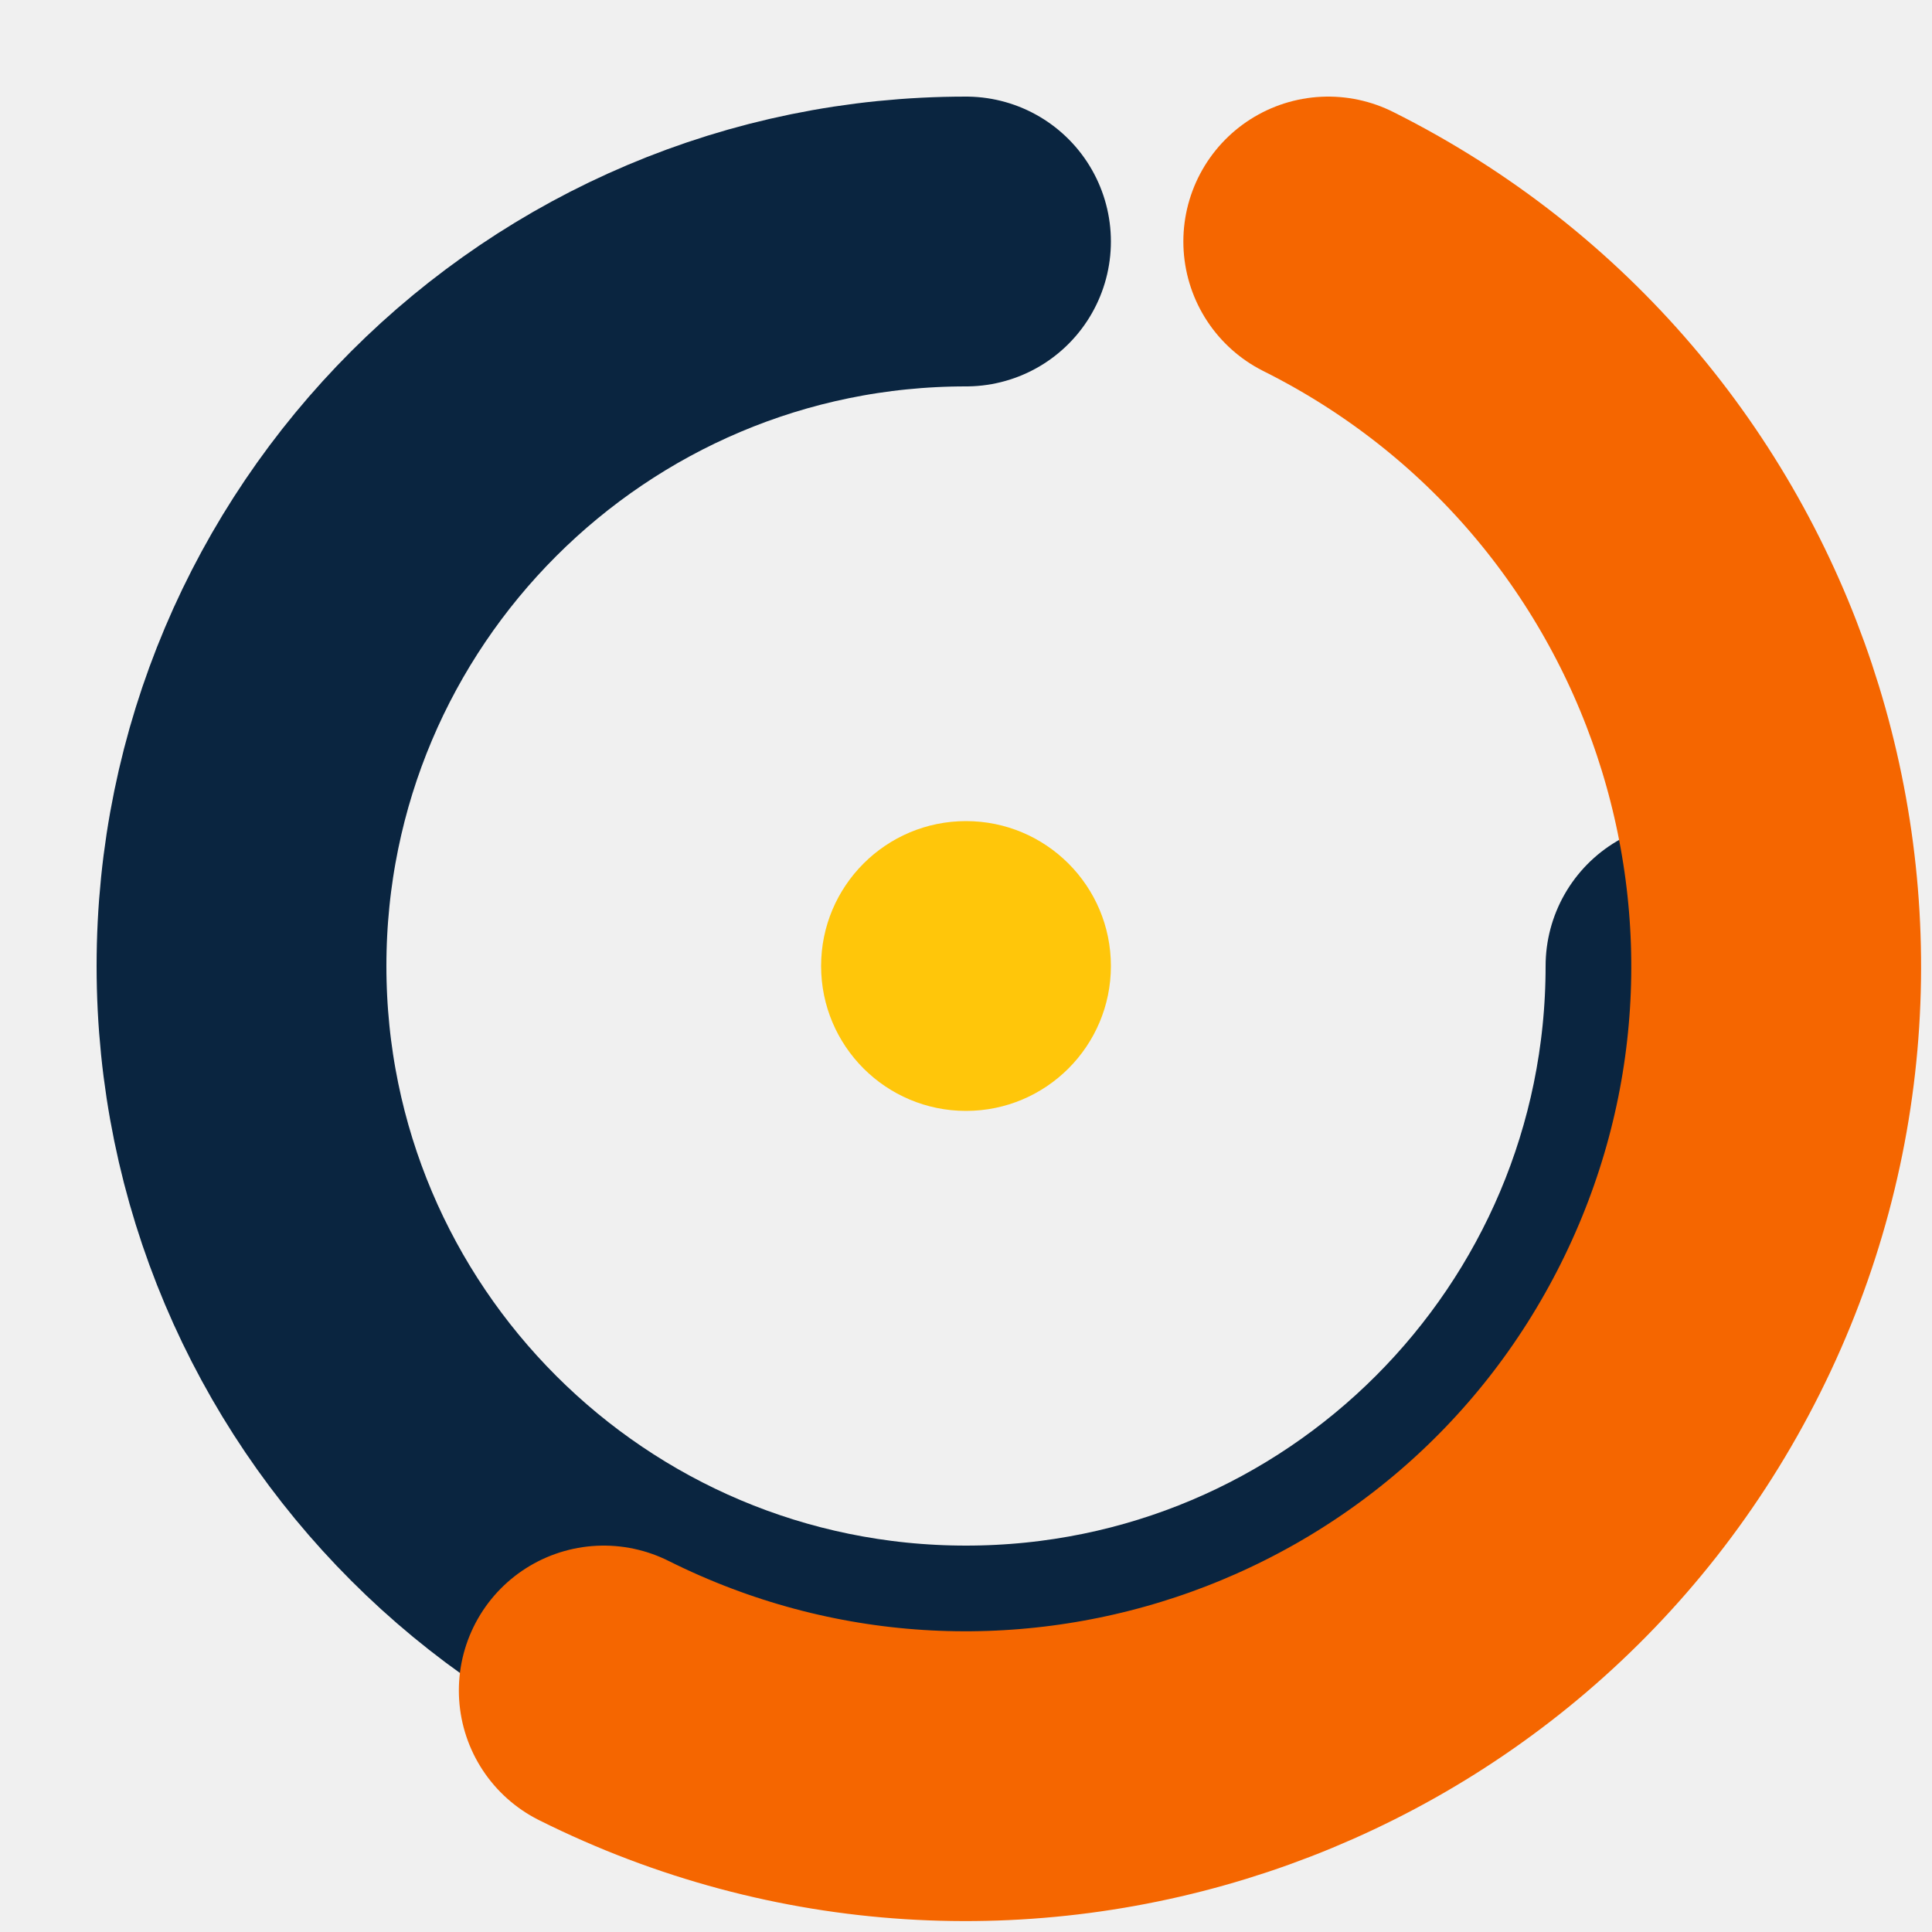
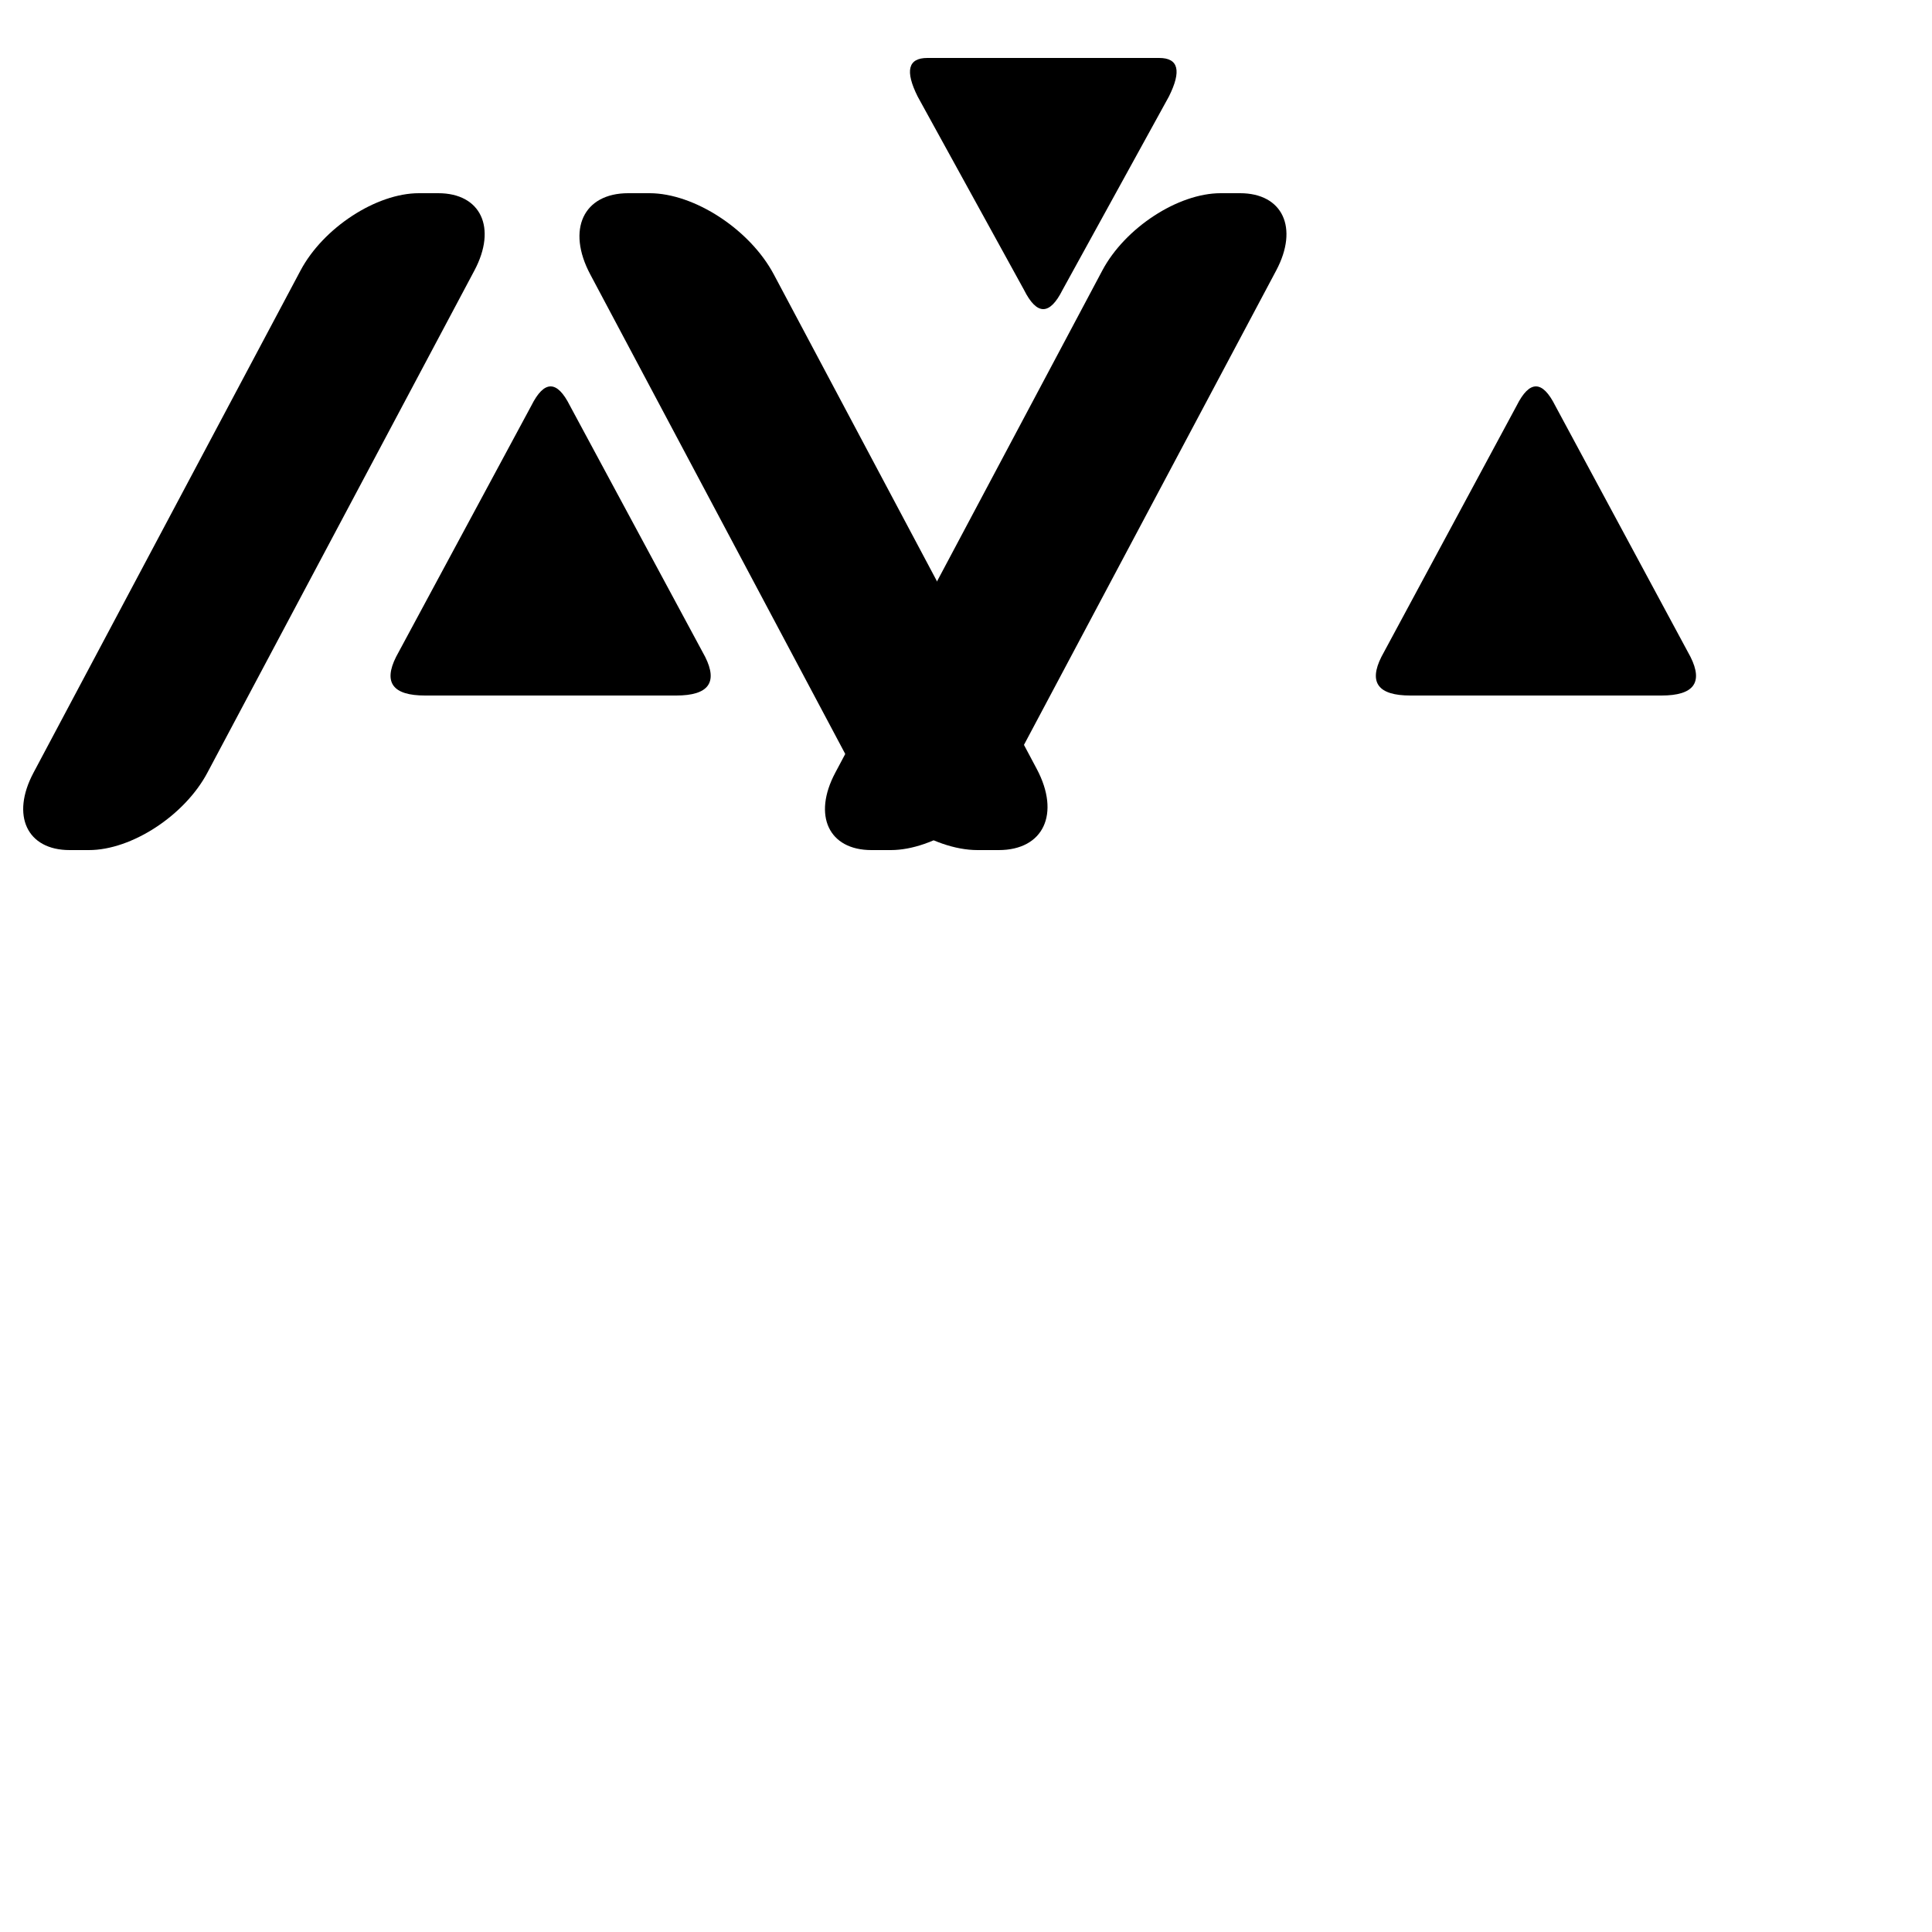
- <svg xmlns="http://www.w3.org/2000/svg" viewBox="0 0 80 80" width="80" height="80">
-   <path d="M 40,10 A 30,30 0 1 0 70,40" fill="none" stroke="#0A2540" stroke-width="12" stroke-linecap="round" />
-   <path d="M 25,70 A 30,30 0 1 0 55,10" fill="none" stroke="#F56600" stroke-width="12" stroke-linecap="round" />
-   <circle cx="40" cy="40" r="6" fill="#FFC60A" />
+ <svg xmlns="http://www.w3.org/2000/svg" viewBox="0 0 100 100" width="100" height="100">
+   <rect width="100" height="100" fill="#FFFFFF" />
+   <g fill="#000000">
+     <rect x="11" y="10" width="9" height="34" rx="4" ry="4" transform="skewX(-28) translate(12, 0)" />
+     <path d="M 20.5 34 L 27.5 21 Q 28.5 19 29.5 21 L 36.5 34 Q 37.5 36 35 36 L 22 36 Q 19.5 36 20.5 34 Z" />
+     <rect x="36" y="10" width="9.5" height="34" rx="4.2" ry="4.2" transform="skewX(28) translate(-13, 0)" />
+     <path d="M 48 3 Q 46.5 3 47.5 5 L 53 15 Q 54 17 55 15 L 60.5 5 Q 61.5 3 60 3 Z" />
+     <rect x="52.5" y="10" width="9" height="34" rx="4" ry="4" transform="skewX(-28) translate(12, 0)" />
+     <path d="M 71.5 34 L 78.5 21 Q 79.5 19 80.5 21 L 87.5 34 Q 88.5 36 86 36 L 73 36 Q 70.5 36 71.5 34 Z" />
+   </g>
</svg>
